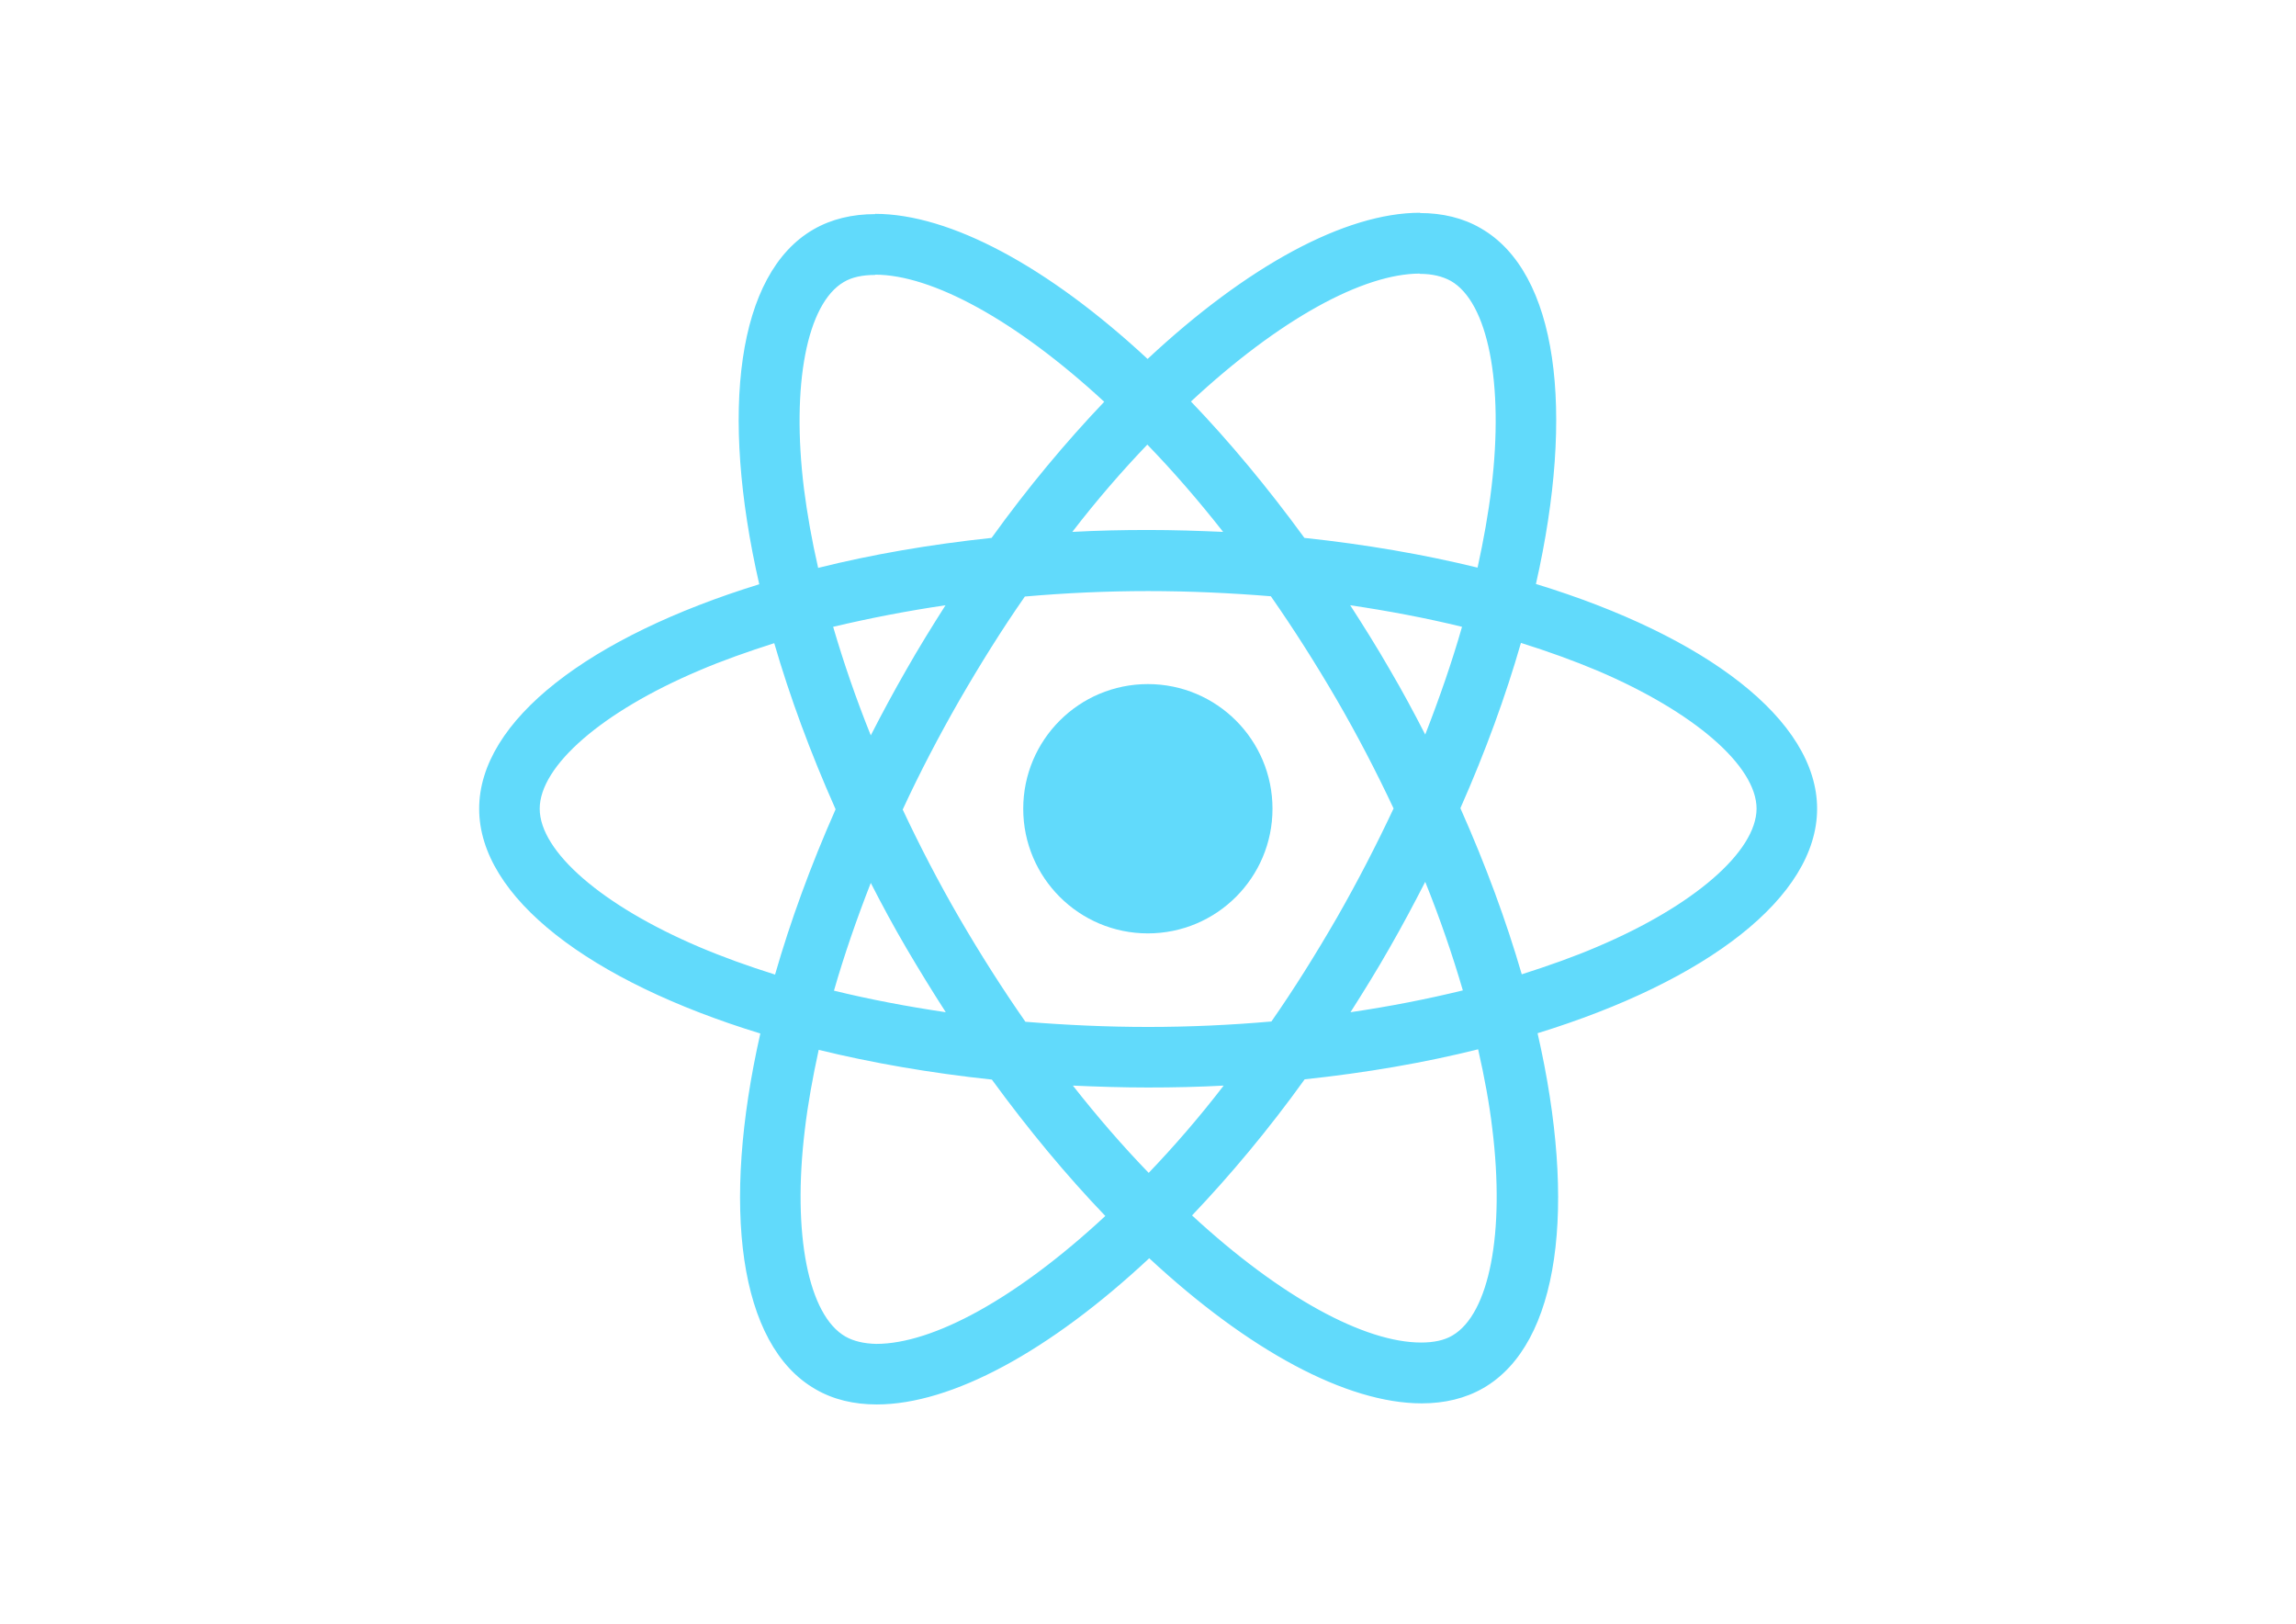
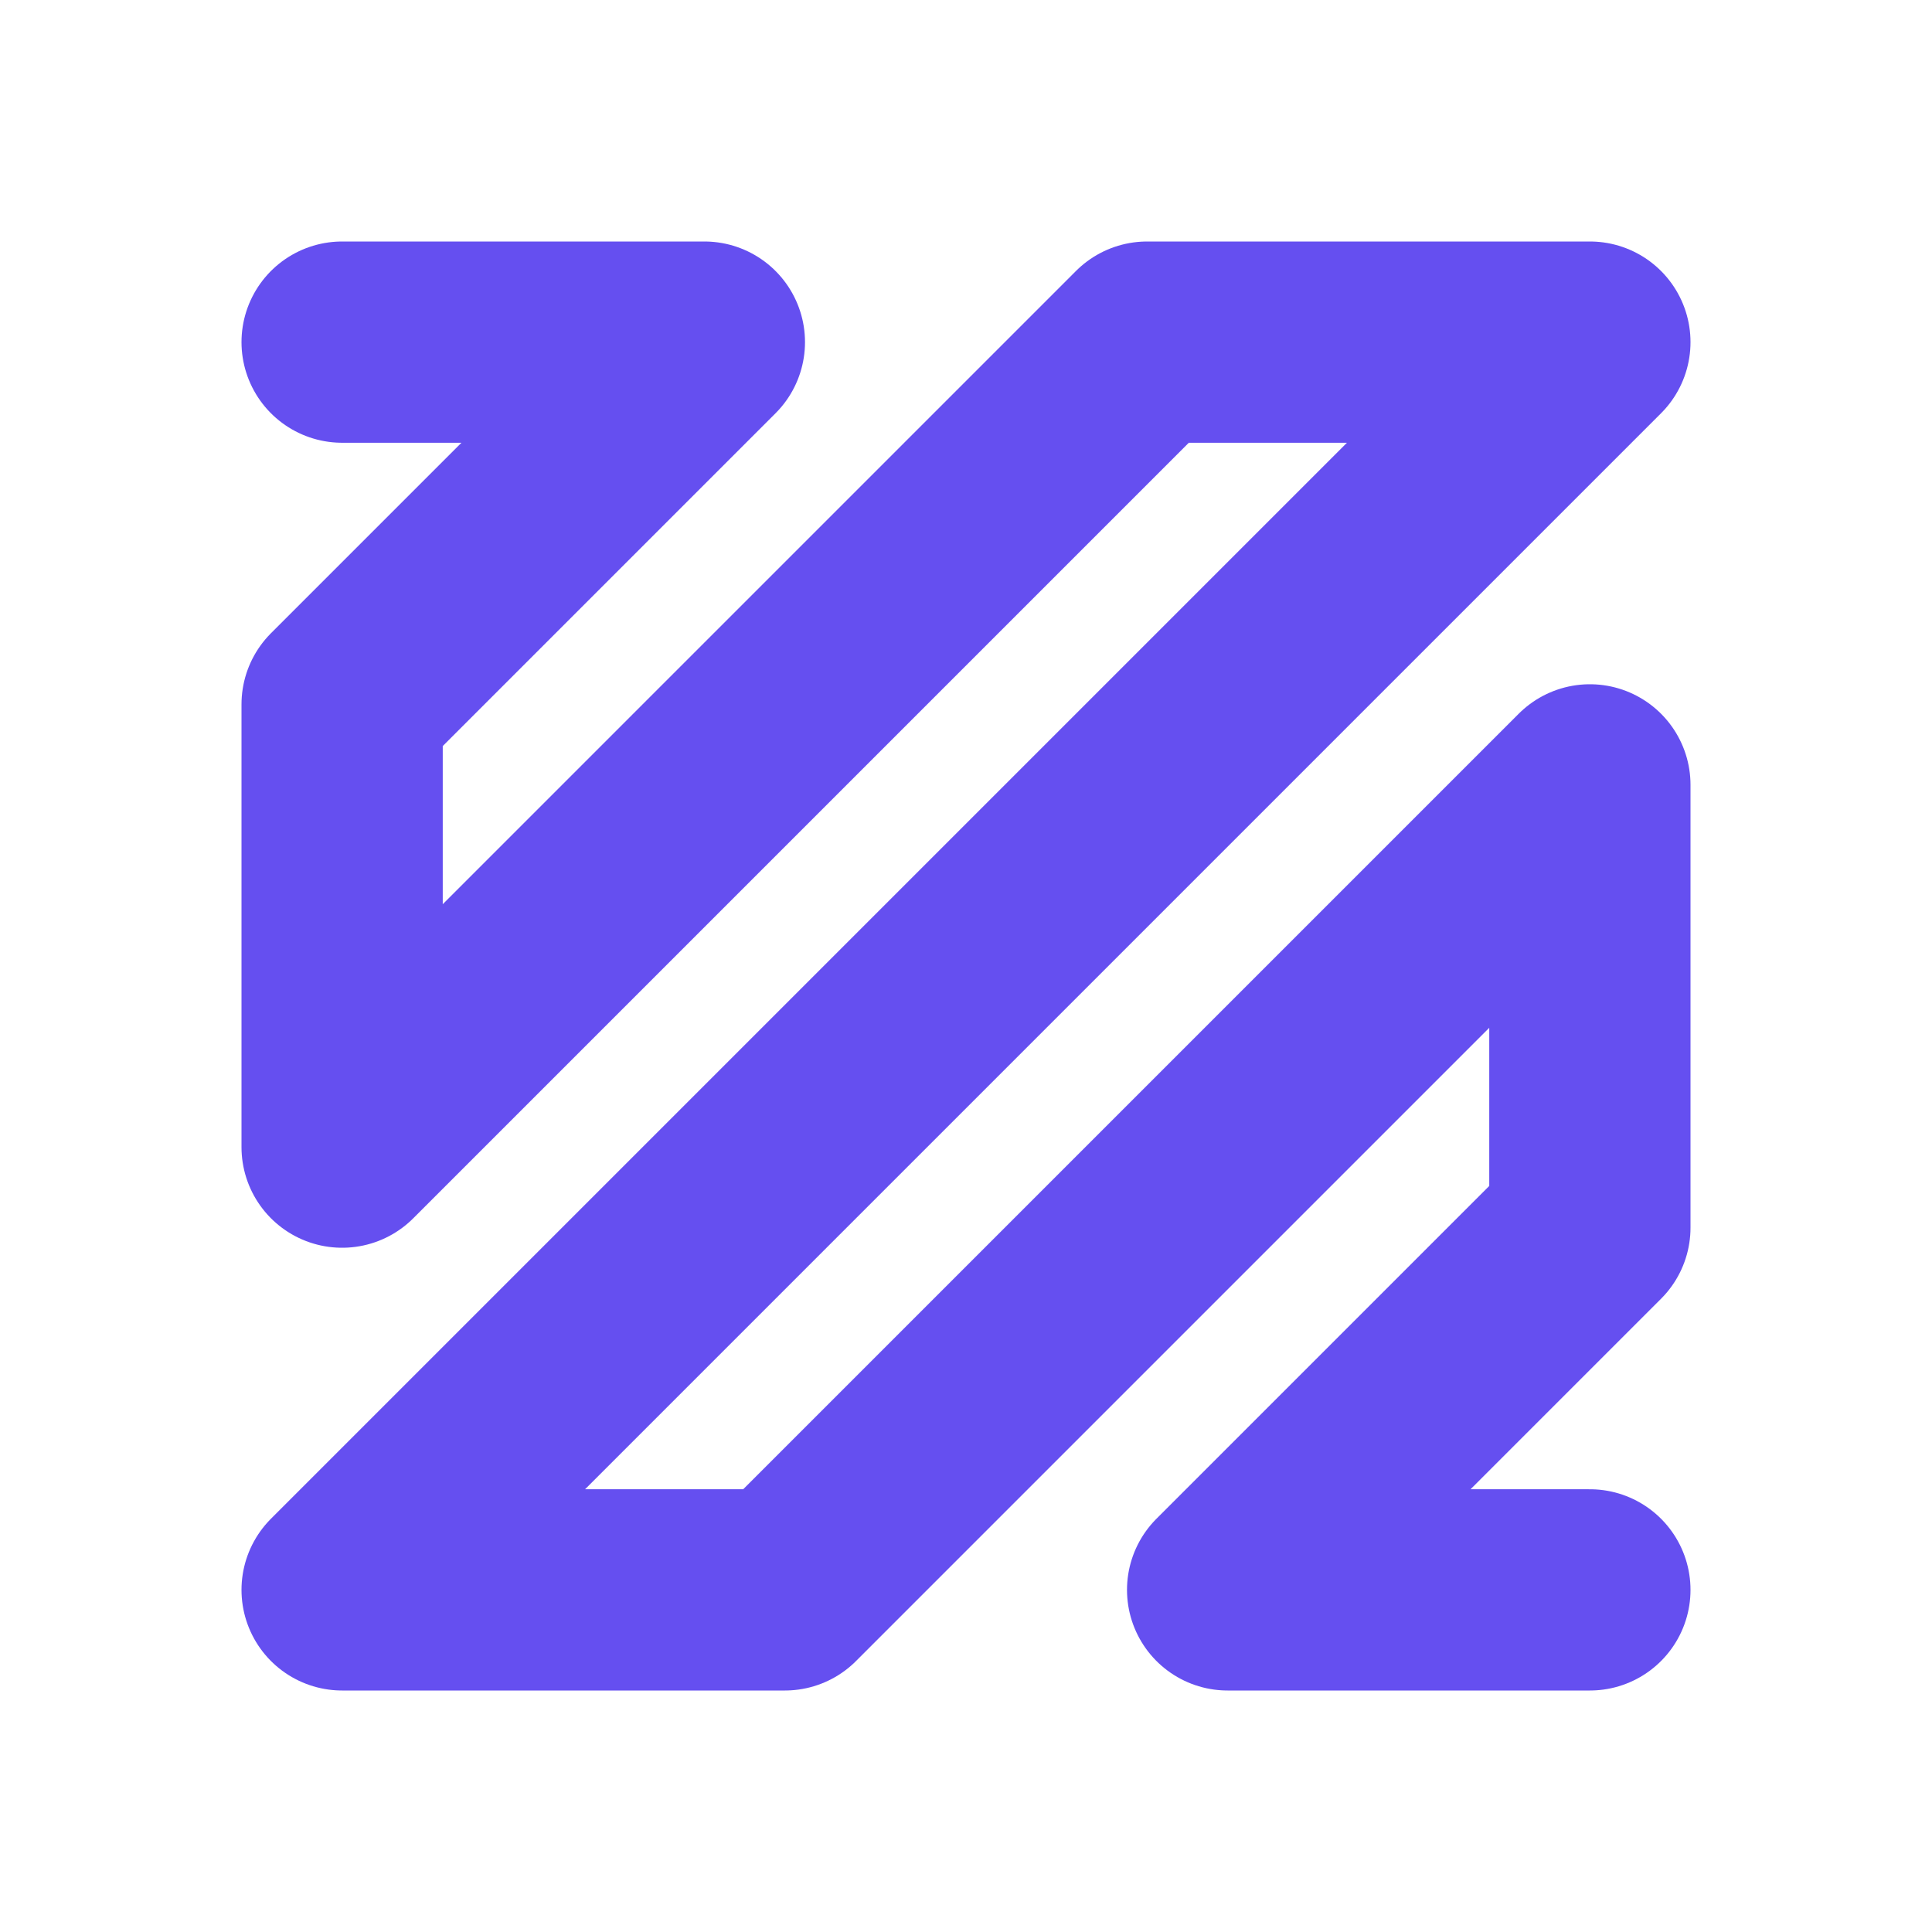
- <svg xmlns="http://www.w3.org/2000/svg" viewBox="0 0 841.9 595.3">
-   <g fill="#61DAFB">
-     <path d="M666.3 296.5c0-32.5-40.7-63.3-103.1-82.4 14.4-63.6 8-114.2-20.2-130.4-6.5-3.8-14.1-5.6-22.4-5.6v22.3c4.6 0 8.3.9 11.4 2.6 13.6 7.8 19.5 37.5 14.9 75.7-1.1 9.4-2.9 19.3-5.1 29.4-19.6-4.8-41-8.5-63.5-10.9-13.5-18.5-27.5-35.3-41.6-50 32.6-30.3 63.2-46.9 84-46.9V78c-27.5 0-63.5 19.6-99.9 53.6-36.4-33.8-72.4-53.2-99.9-53.2v22.3c20.7 0 51.4 16.5 84 46.6-14 14.7-28 31.4-41.3 49.9-22.6 2.4-44 6.1-63.6 11-2.3-10-4-19.7-5.2-29-4.7-38.2 1.1-67.9 14.6-75.8 3-1.8 6.9-2.6 11.5-2.6V78.5c-8.4 0-16 1.8-22.6 5.6-28.1 16.2-34.4 66.7-19.9 130.1-62.2 19.2-102.7 49.9-102.7 82.3 0 32.5 40.7 63.3 103.1 82.4-14.4 63.6-8 114.2 20.2 130.4 6.5 3.8 14.1 5.6 22.5 5.6 27.5 0 63.5-19.6 99.9-53.6 36.4 33.8 72.4 53.2 99.9 53.2 8.4 0 16-1.8 22.6-5.6 28.1-16.2 34.4-66.7 19.9-130.1 62-19.1 102.5-49.9 102.5-82.3zm-130.2-66.7c-3.7 12.9-8.3 26.2-13.5 39.5-4.1-8-8.4-16-13.1-24-4.6-8-9.5-15.8-14.4-23.4 14.2 2.1 27.9 4.7 41 7.9zm-45.8 106.5c-7.8 13.5-15.8 26.3-24.1 38.2-14.9 1.3-30 2-45.2 2-15.1 0-30.2-.7-45-1.9-8.3-11.9-16.4-24.6-24.2-38-7.6-13.1-14.5-26.4-20.8-39.8 6.2-13.4 13.2-26.8 20.7-39.9 7.8-13.5 15.8-26.3 24.1-38.2 14.9-1.3 30-2 45.2-2 15.1 0 30.2.7 45 1.9 8.3 11.9 16.4 24.6 24.2 38 7.6 13.1 14.5 26.4 20.8 39.8-6.3 13.4-13.2 26.8-20.7 39.9zm32.3-13c5.4 13.4 10 26.8 13.8 39.8-13.1 3.2-26.9 5.9-41.2 8 4.9-7.7 9.8-15.6 14.4-23.7 4.6-8 8.9-16.1 13-24.1zM421.2 430c-9.3-9.6-18.6-20.3-27.8-32 9 .4 18.2.7 27.5.7 9.4 0 18.7-.2 27.8-.7-9 11.7-18.3 22.4-27.5 32zm-74.4-58.9c-14.2-2.1-27.9-4.7-41-7.9 3.7-12.9 8.3-26.2 13.5-39.5 4.1 8 8.4 16 13.1 24 4.7 8 9.5 15.8 14.4 23.4zM420.7 163c9.3 9.6 18.6 20.3 27.8 32-9-.4-18.2-.7-27.5-.7-9.4 0-18.7.2-27.8.7 9-11.7 18.3-22.4 27.5-32zm-74 58.9c-4.9 7.7-9.8 15.6-14.4 23.7-4.6 8-8.9 16-13 24-5.4-13.4-10-26.8-13.8-39.8 13.1-3.1 26.9-5.8 41.2-7.9zm-90.5 125.2c-35.4-15.1-58.3-34.9-58.3-50.6 0-15.7 22.9-35.6 58.3-50.6 8.6-3.7 18-7 27.7-10.1 5.7 19.6 13.2 40 22.5 60.9-9.2 20.8-16.6 41.1-22.2 60.6-9.9-3.1-19.3-6.5-28-10.2zM310 490c-13.6-7.8-19.5-37.5-14.9-75.7 1.1-9.4 2.9-19.3 5.1-29.4 19.6 4.8 41 8.5 63.5 10.9 13.5 18.5 27.5 35.3 41.6 50-32.6 30.3-63.2 46.9-84 46.9-4.5-.1-8.3-1-11.3-2.7zm237.2-76.2c4.7 38.2-1.1 67.9-14.6 75.8-3 1.8-6.9 2.6-11.5 2.6-20.7 0-51.4-16.5-84-46.6 14-14.7 28-31.4 41.3-49.9 22.6-2.4 44-6.1 63.6-11 2.3 10.1 4.1 19.8 5.2 29.1zm38.5-66.7c-8.6 3.7-18 7-27.7 10.1-5.7-19.6-13.2-40-22.5-60.9 9.2-20.8 16.6-41.1 22.2-60.6 9.9 3.1 19.3 6.5 28.1 10.2 35.4 15.1 58.3 34.9 58.3 50.6-.1 15.7-23 35.6-58.4 50.6zM320.8 78.4z" />
-     <circle cx="420.9" cy="296.5" r="45.7" />
-     <path d="M520.5 78.1z" />
-   </g>
+ <svg xmlns="http://www.w3.org/2000/svg" version="1.1" id="Layer_1" x="0px" y="0px" viewBox="0 0 48 48" xml:space="preserve">
+   <path fill="none" stroke="#654ff0" stroke-width="5" stroke-linecap="round" stroke-linejoin="round" stroke-miterlimit="10" d="M8.5 8.5h9l-9 9v11l20-20h11l-31 31h11l20-20v11l-9 9h9" />
</svg>
